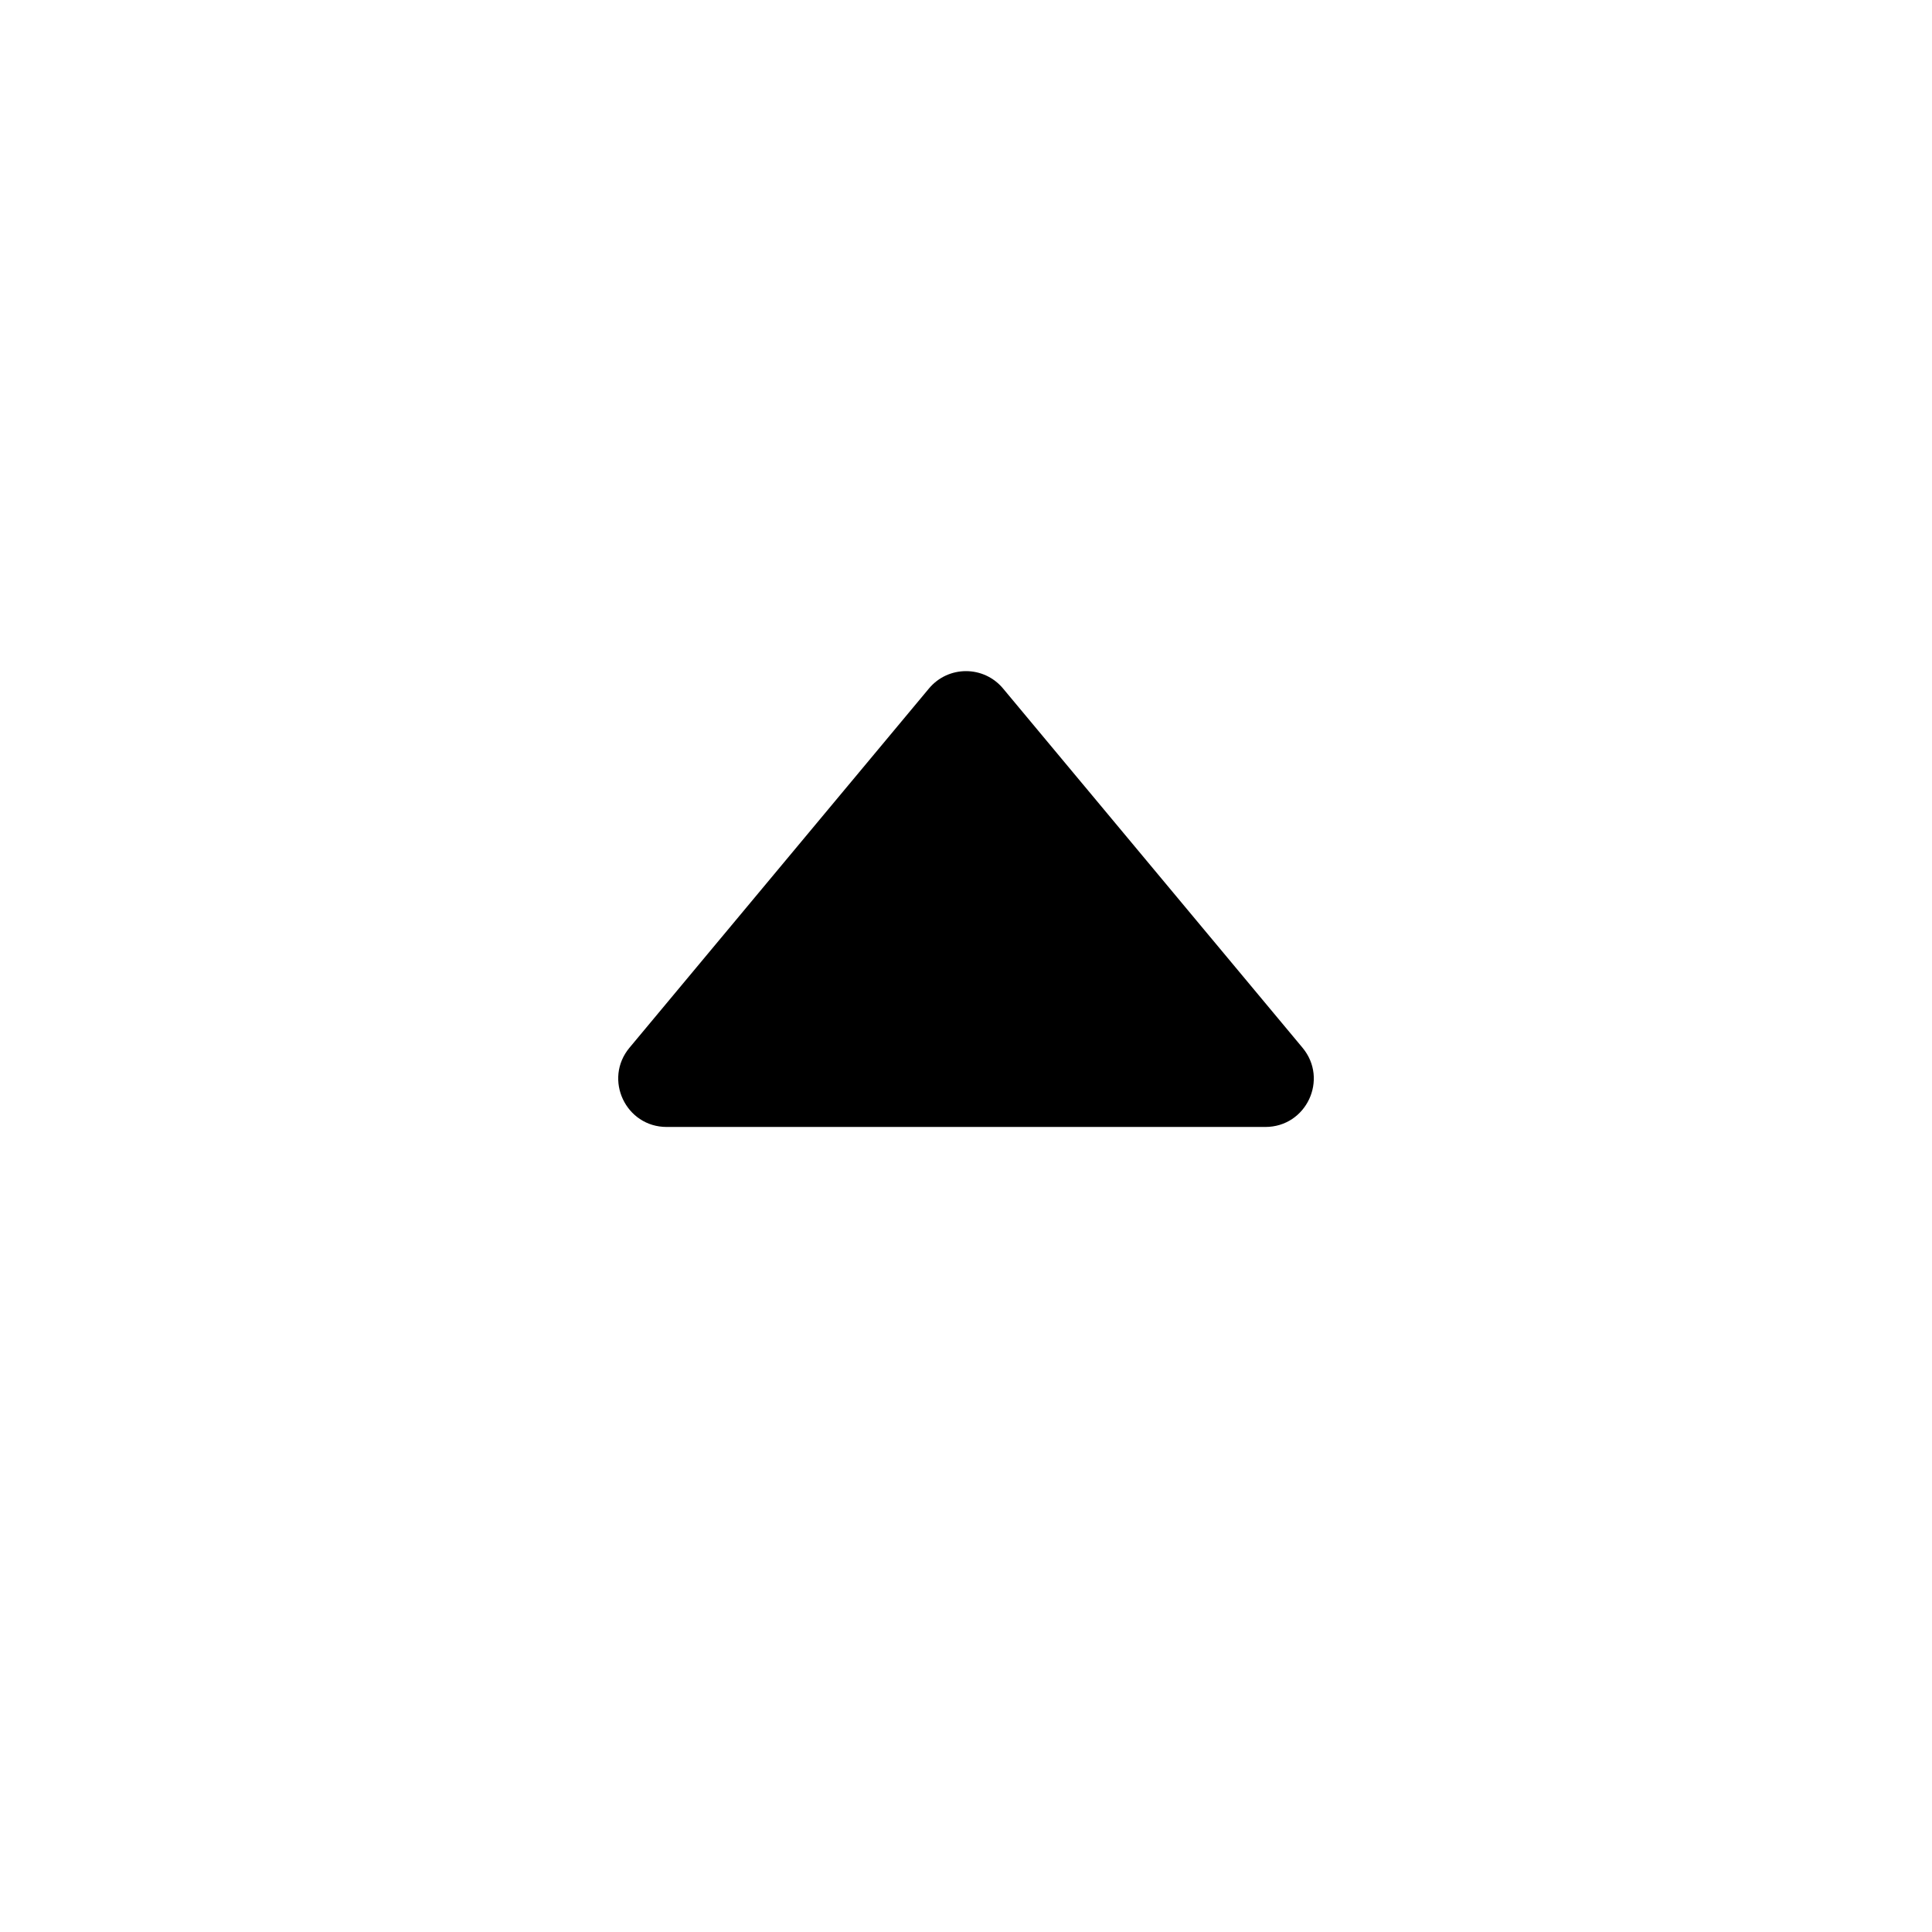
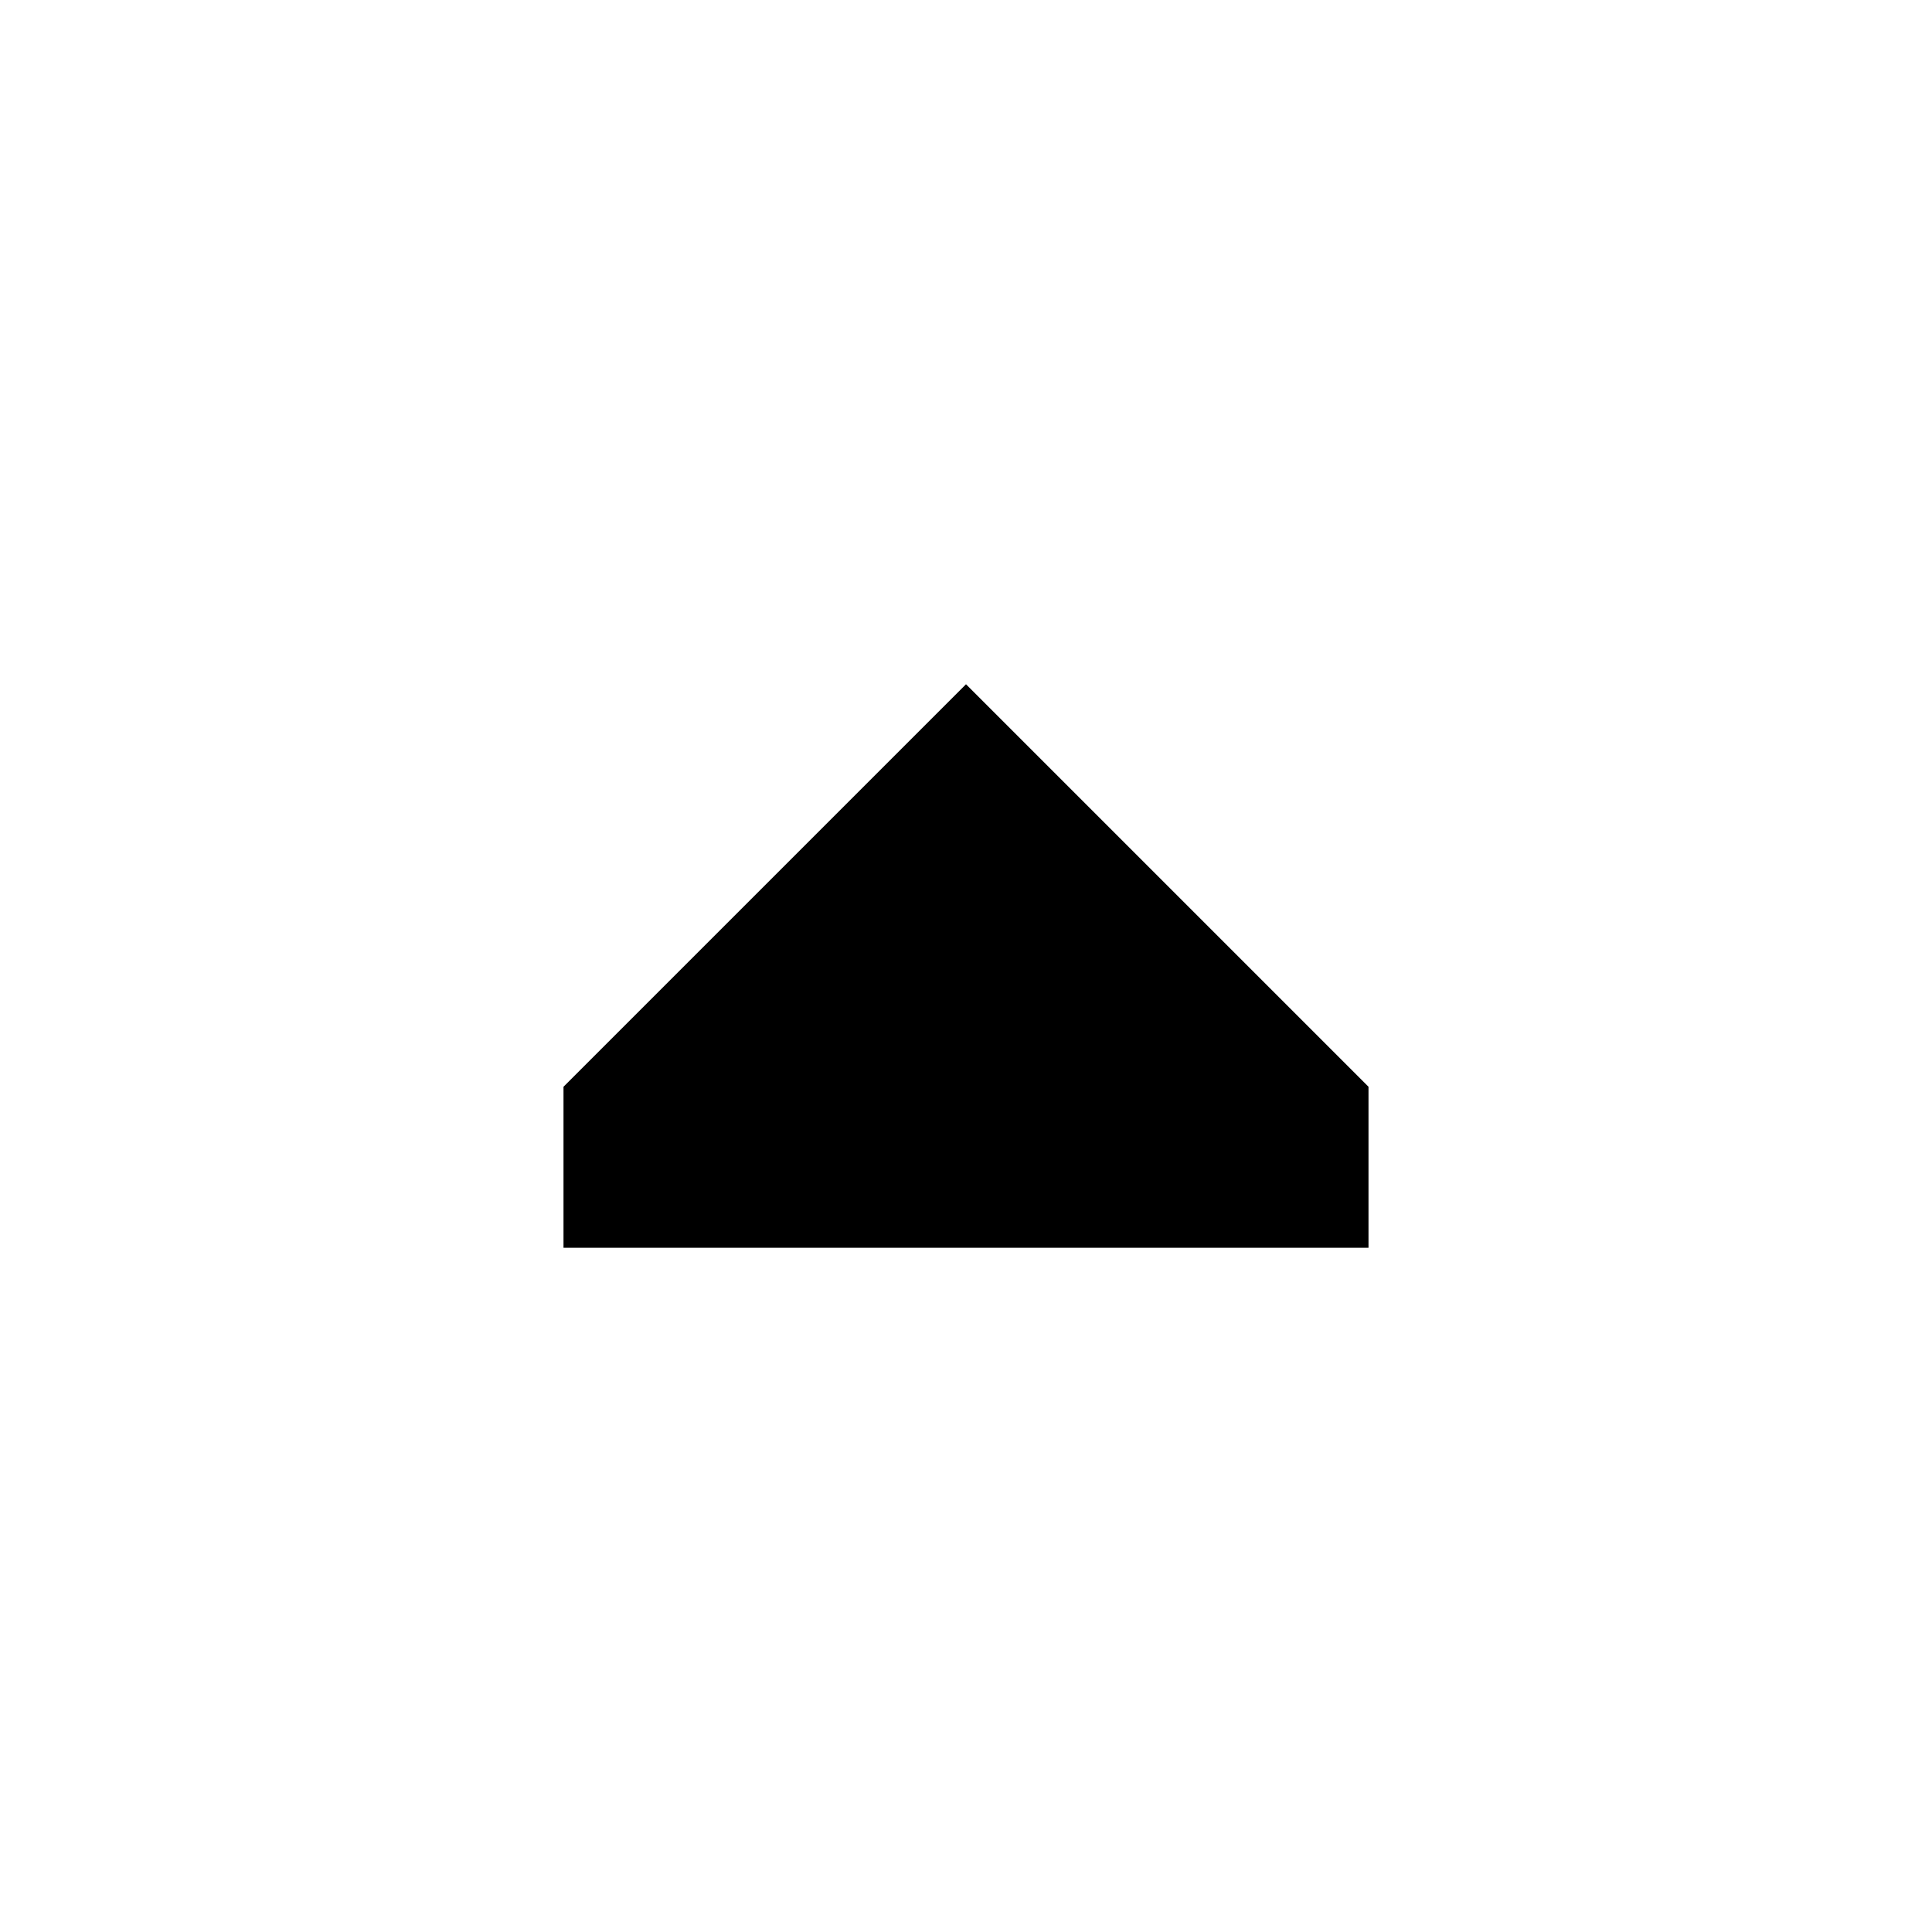
- <svg xmlns="http://www.w3.org/2000/svg" width="16" height="16" viewBox="0 0 16 16" fill="currentColor">
-   <path d="M7.693 5.702C7.853 5.51 8.147 5.51 8.307 5.702L10.787 8.677C11.004 8.938 10.819 9.333 10.479 9.333H5.521C5.182 9.333 4.996 8.938 5.213 8.677L7.693 5.702Z" fill="currentColor" fill-opacity="1" />
+ <svg xmlns="http://www.w3.org/2000/svg" viewBox="0 0 1024 1024" width="200" height="200">
+   <path d="M725.333 576v85.333H298.667v-85.333l213.333-213.333 213.333 213.333z" fill="currentColor" />
</svg>
